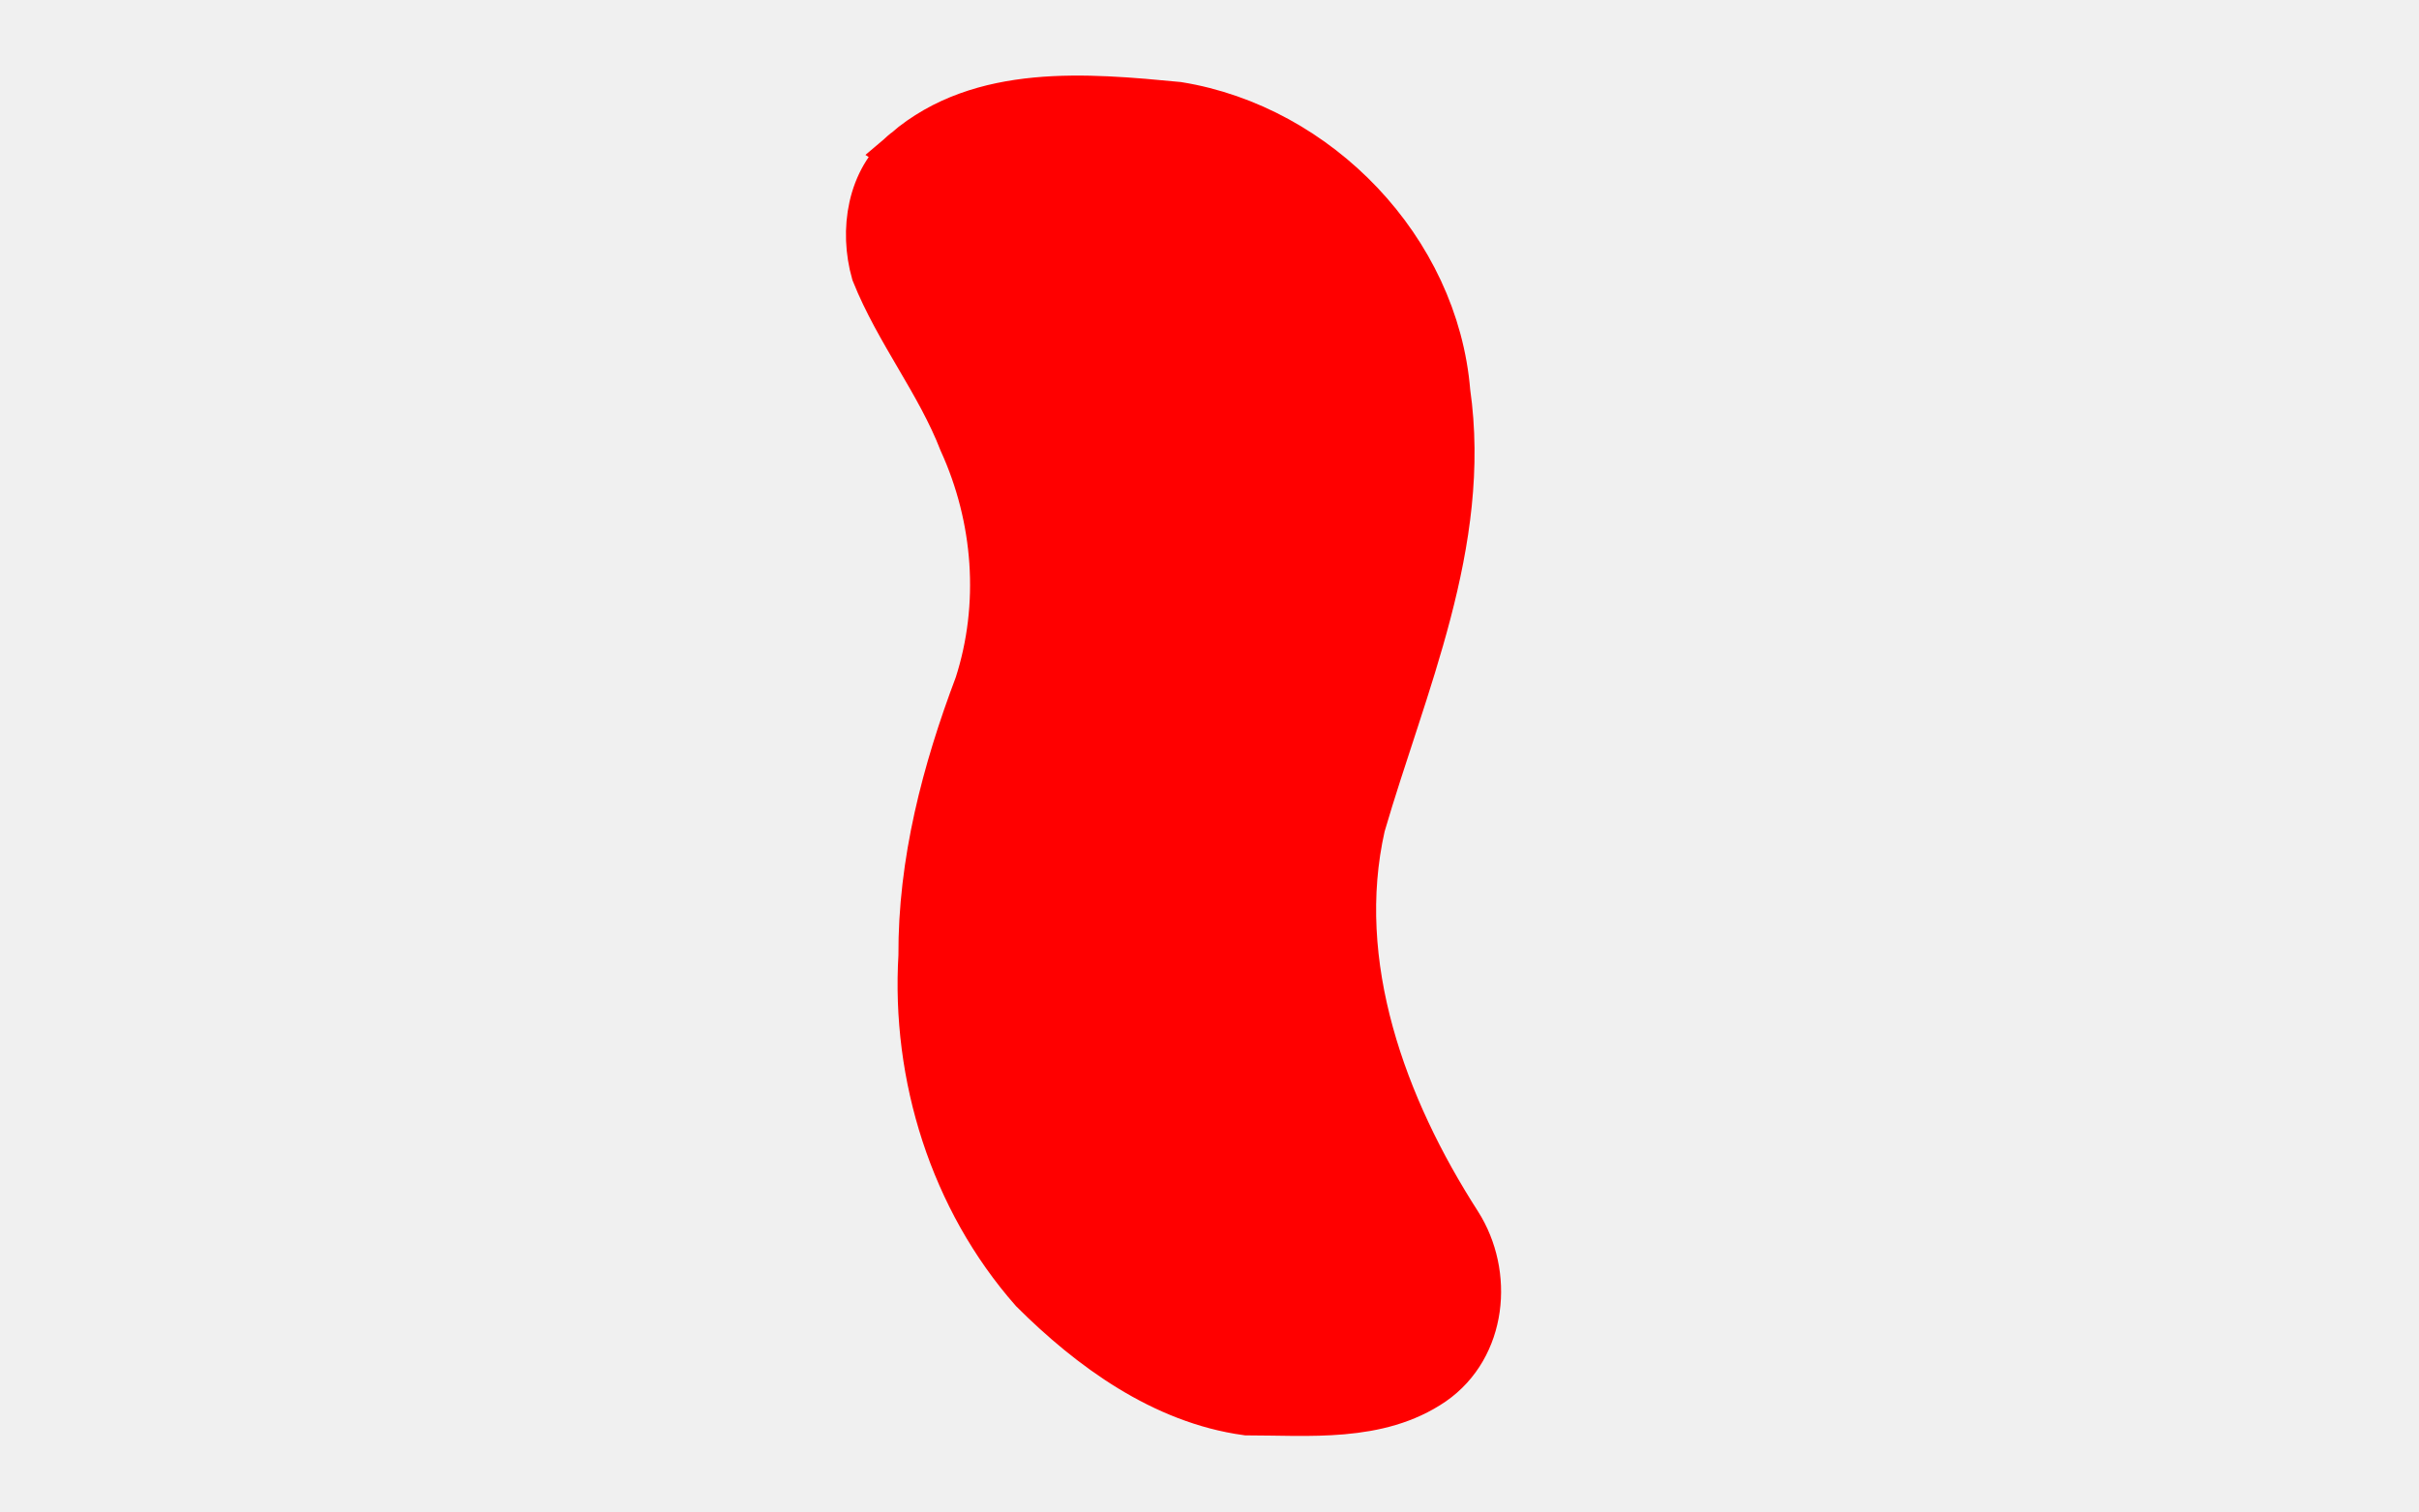
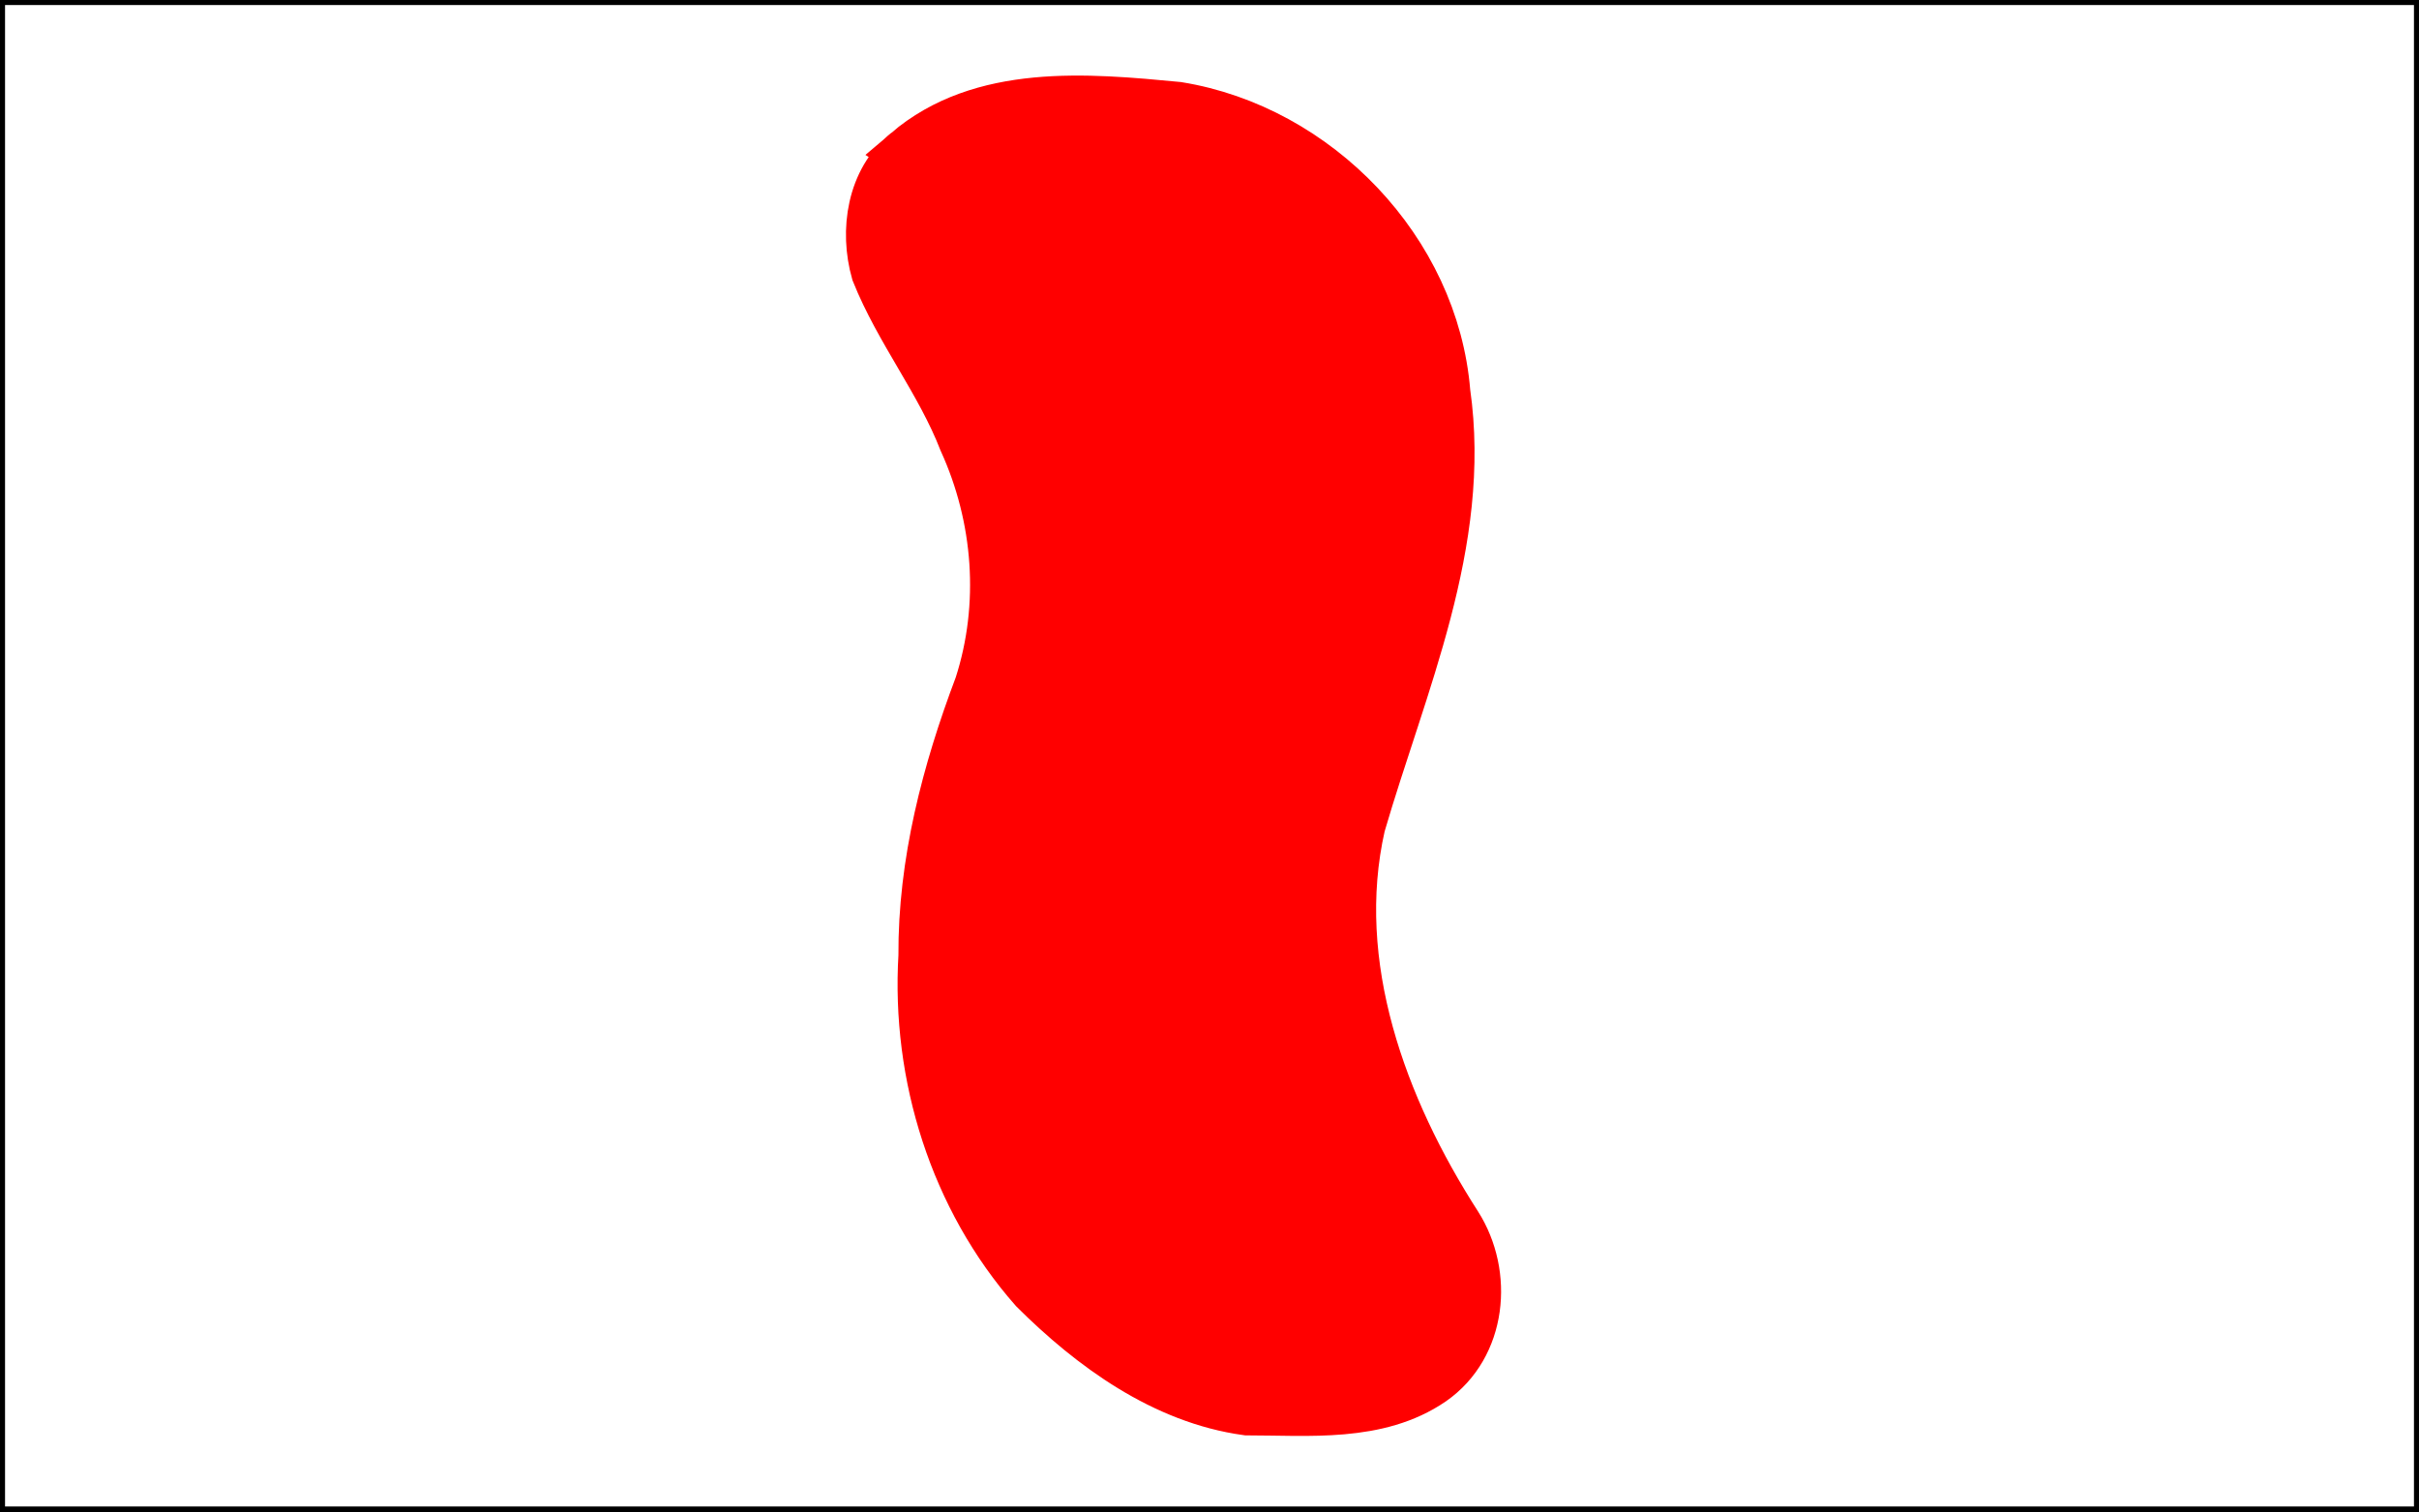
<svg xmlns="http://www.w3.org/2000/svg" baseProfile="full" height="150" version="1.1" width="240">
  <defs />
  <g>
+     <rect fill="#FFFFFF" height="150" stroke="#000000" stroke-width="1px" width="240" x="0" y="0" />
    <path d="M120,15.124 m-30,0 c7.383,-6.315 17.836,-5.362 26.836,-4.502 13.795,2.236 25.402,14.275 26.542,28.298 2.132,14.905 -4.361,29.007 -8.429,42.977 -3.129,13.845 2.147,28.098 9.581,39.661 3.129,4.919 2.46,12.009 -2.499,15.453 -5.326,3.652 -12.199,2.932 -18.325,2.932 -8.224,-1.135 -15.343,-6.322 -21.079,-12.037 -7.906,-8.991 -11.698,-21.15 -10.991,-33.042 -0.053,-9.248 2.313,-18.255 5.557,-26.842 2.565,-7.959 1.889,-16.679 -1.564,-24.262 -2.284,-5.895 -6.348,-10.925 -8.682,-16.759 -1.163,-4.098 -0.448,-9.097 3.054,-11.876 z" fill="red" stroke="red" stroke-width="5px" />
  </g>
</svg>
